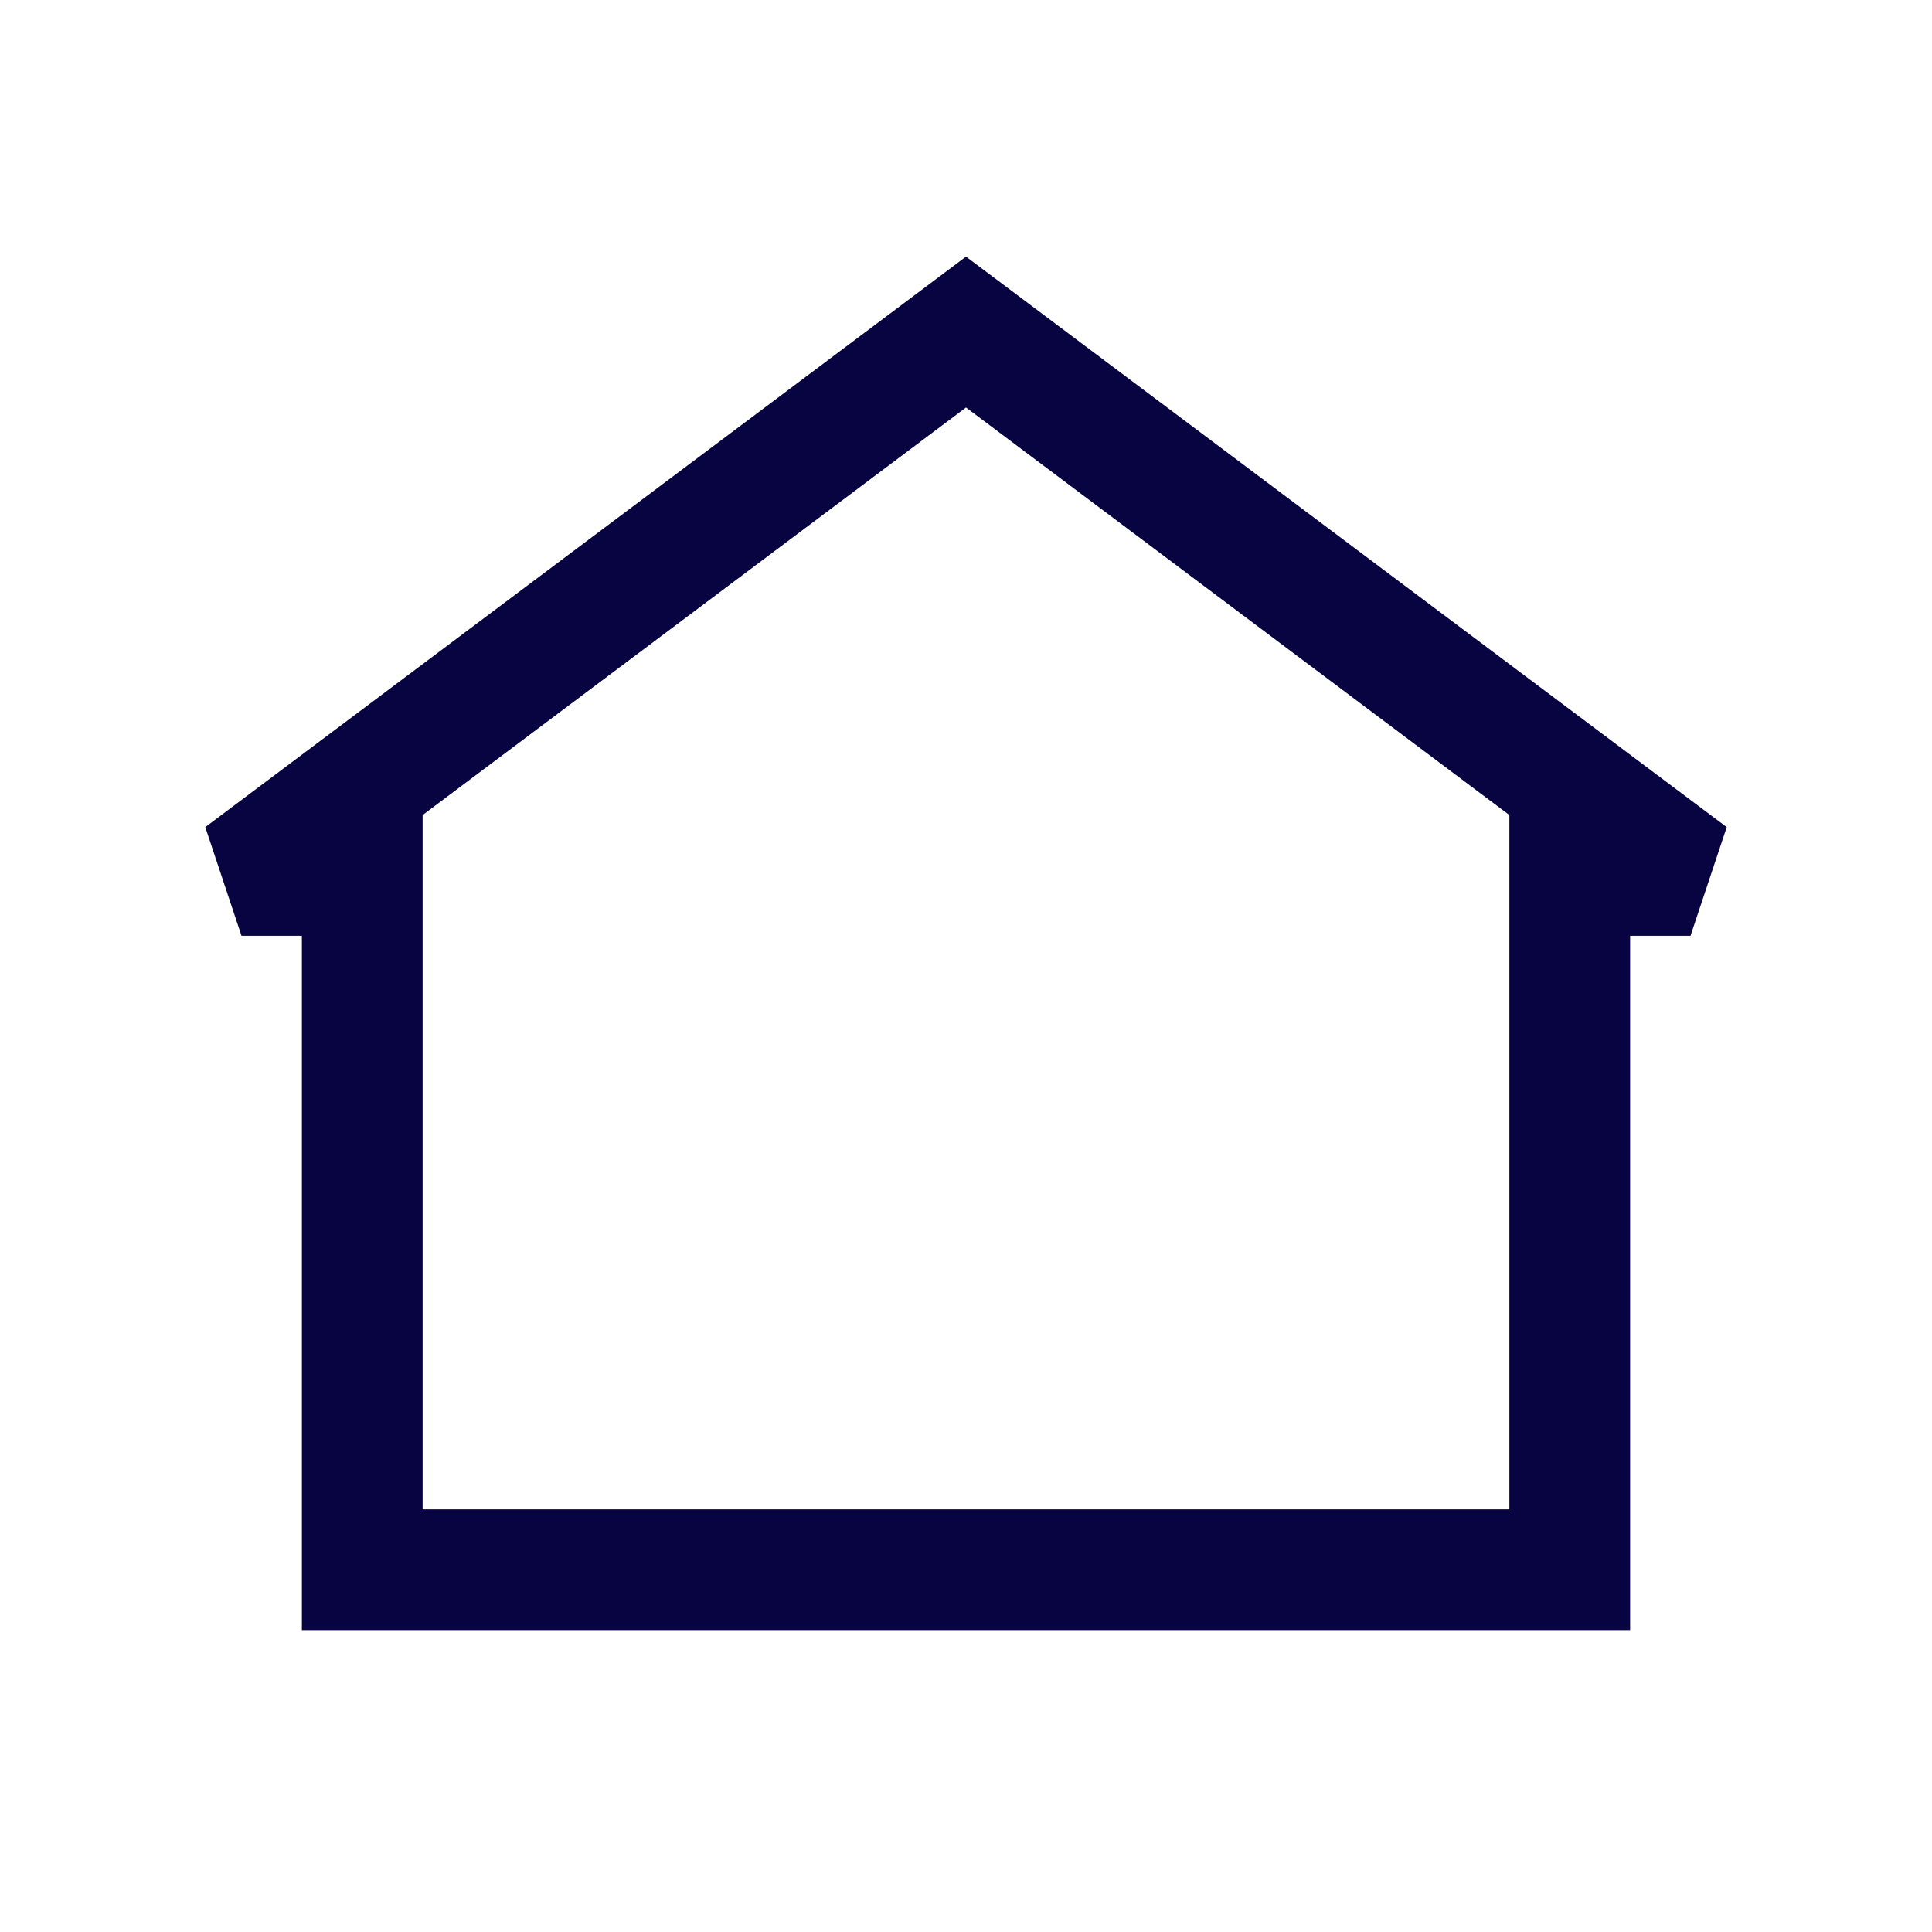
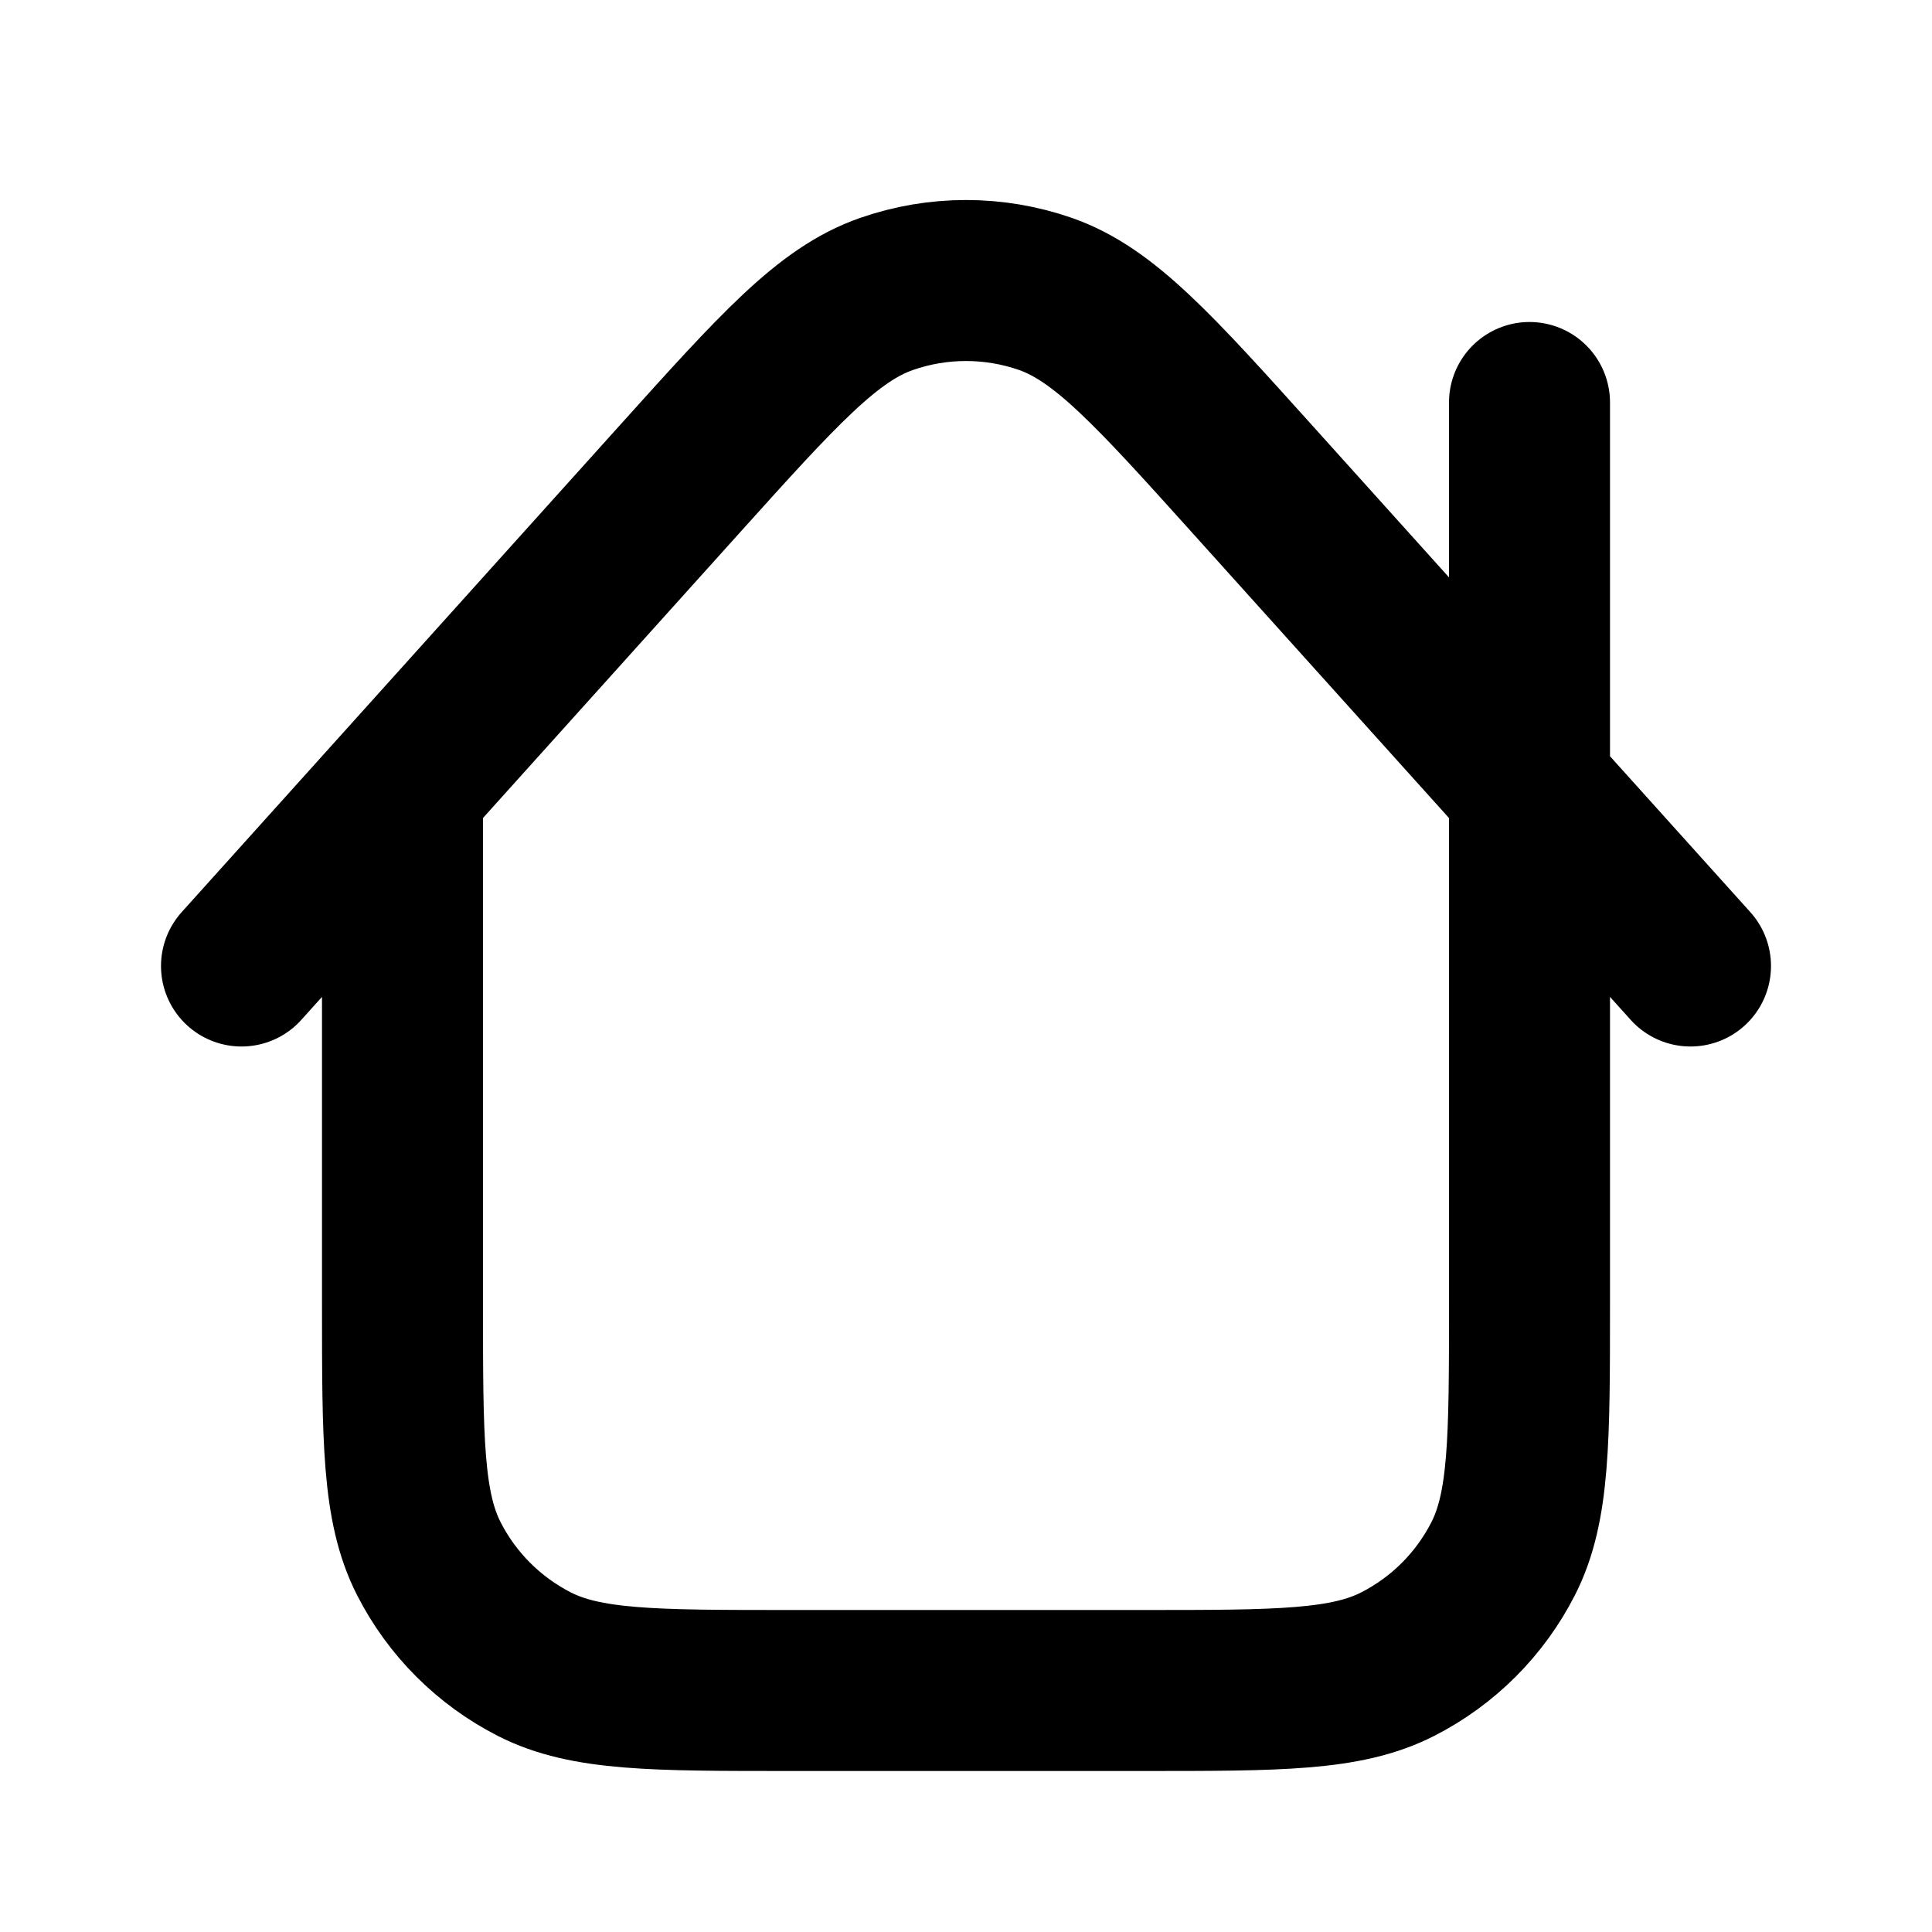
<svg xmlns="http://www.w3.org/2000/svg" width="800px" height="800px" viewBox="0 0 24 24" fill="none">
-   <path fill-rule="evenodd" clip-rule="evenodd" d="M12 3.188L21.45 10.275L21 11.625H20.25V20.25H3.75V11.625H3L2.55 10.275L12 3.188ZM5.25 10.125V18.75H18.75V10.125L12 5.062L5.25 10.125Z" fill="#080341" />
+   <path d="M5 9.777V16.2C5 17.88 5 18.72 5.327 19.362C5.615 19.927 6.074 20.385 6.638 20.673C7.28 21 8.12 21 9.8 21H14.2C15.88 21 16.72 21 17.362 20.673C17.927 20.385 18.385 19.927 18.673 19.362C19 18.72 19 17.88 19 16.2V5M21 12L15.567 5.964C14.331 4.591 13.713 3.905 12.986 3.651C12.347 3.429 11.651 3.429 11.012 3.652C10.284 3.905 9.667 4.592 8.431 5.965L3 12" stroke="#000000" stroke-width="2" stroke-linecap="round" stroke-linejoin="round" />
</svg>
